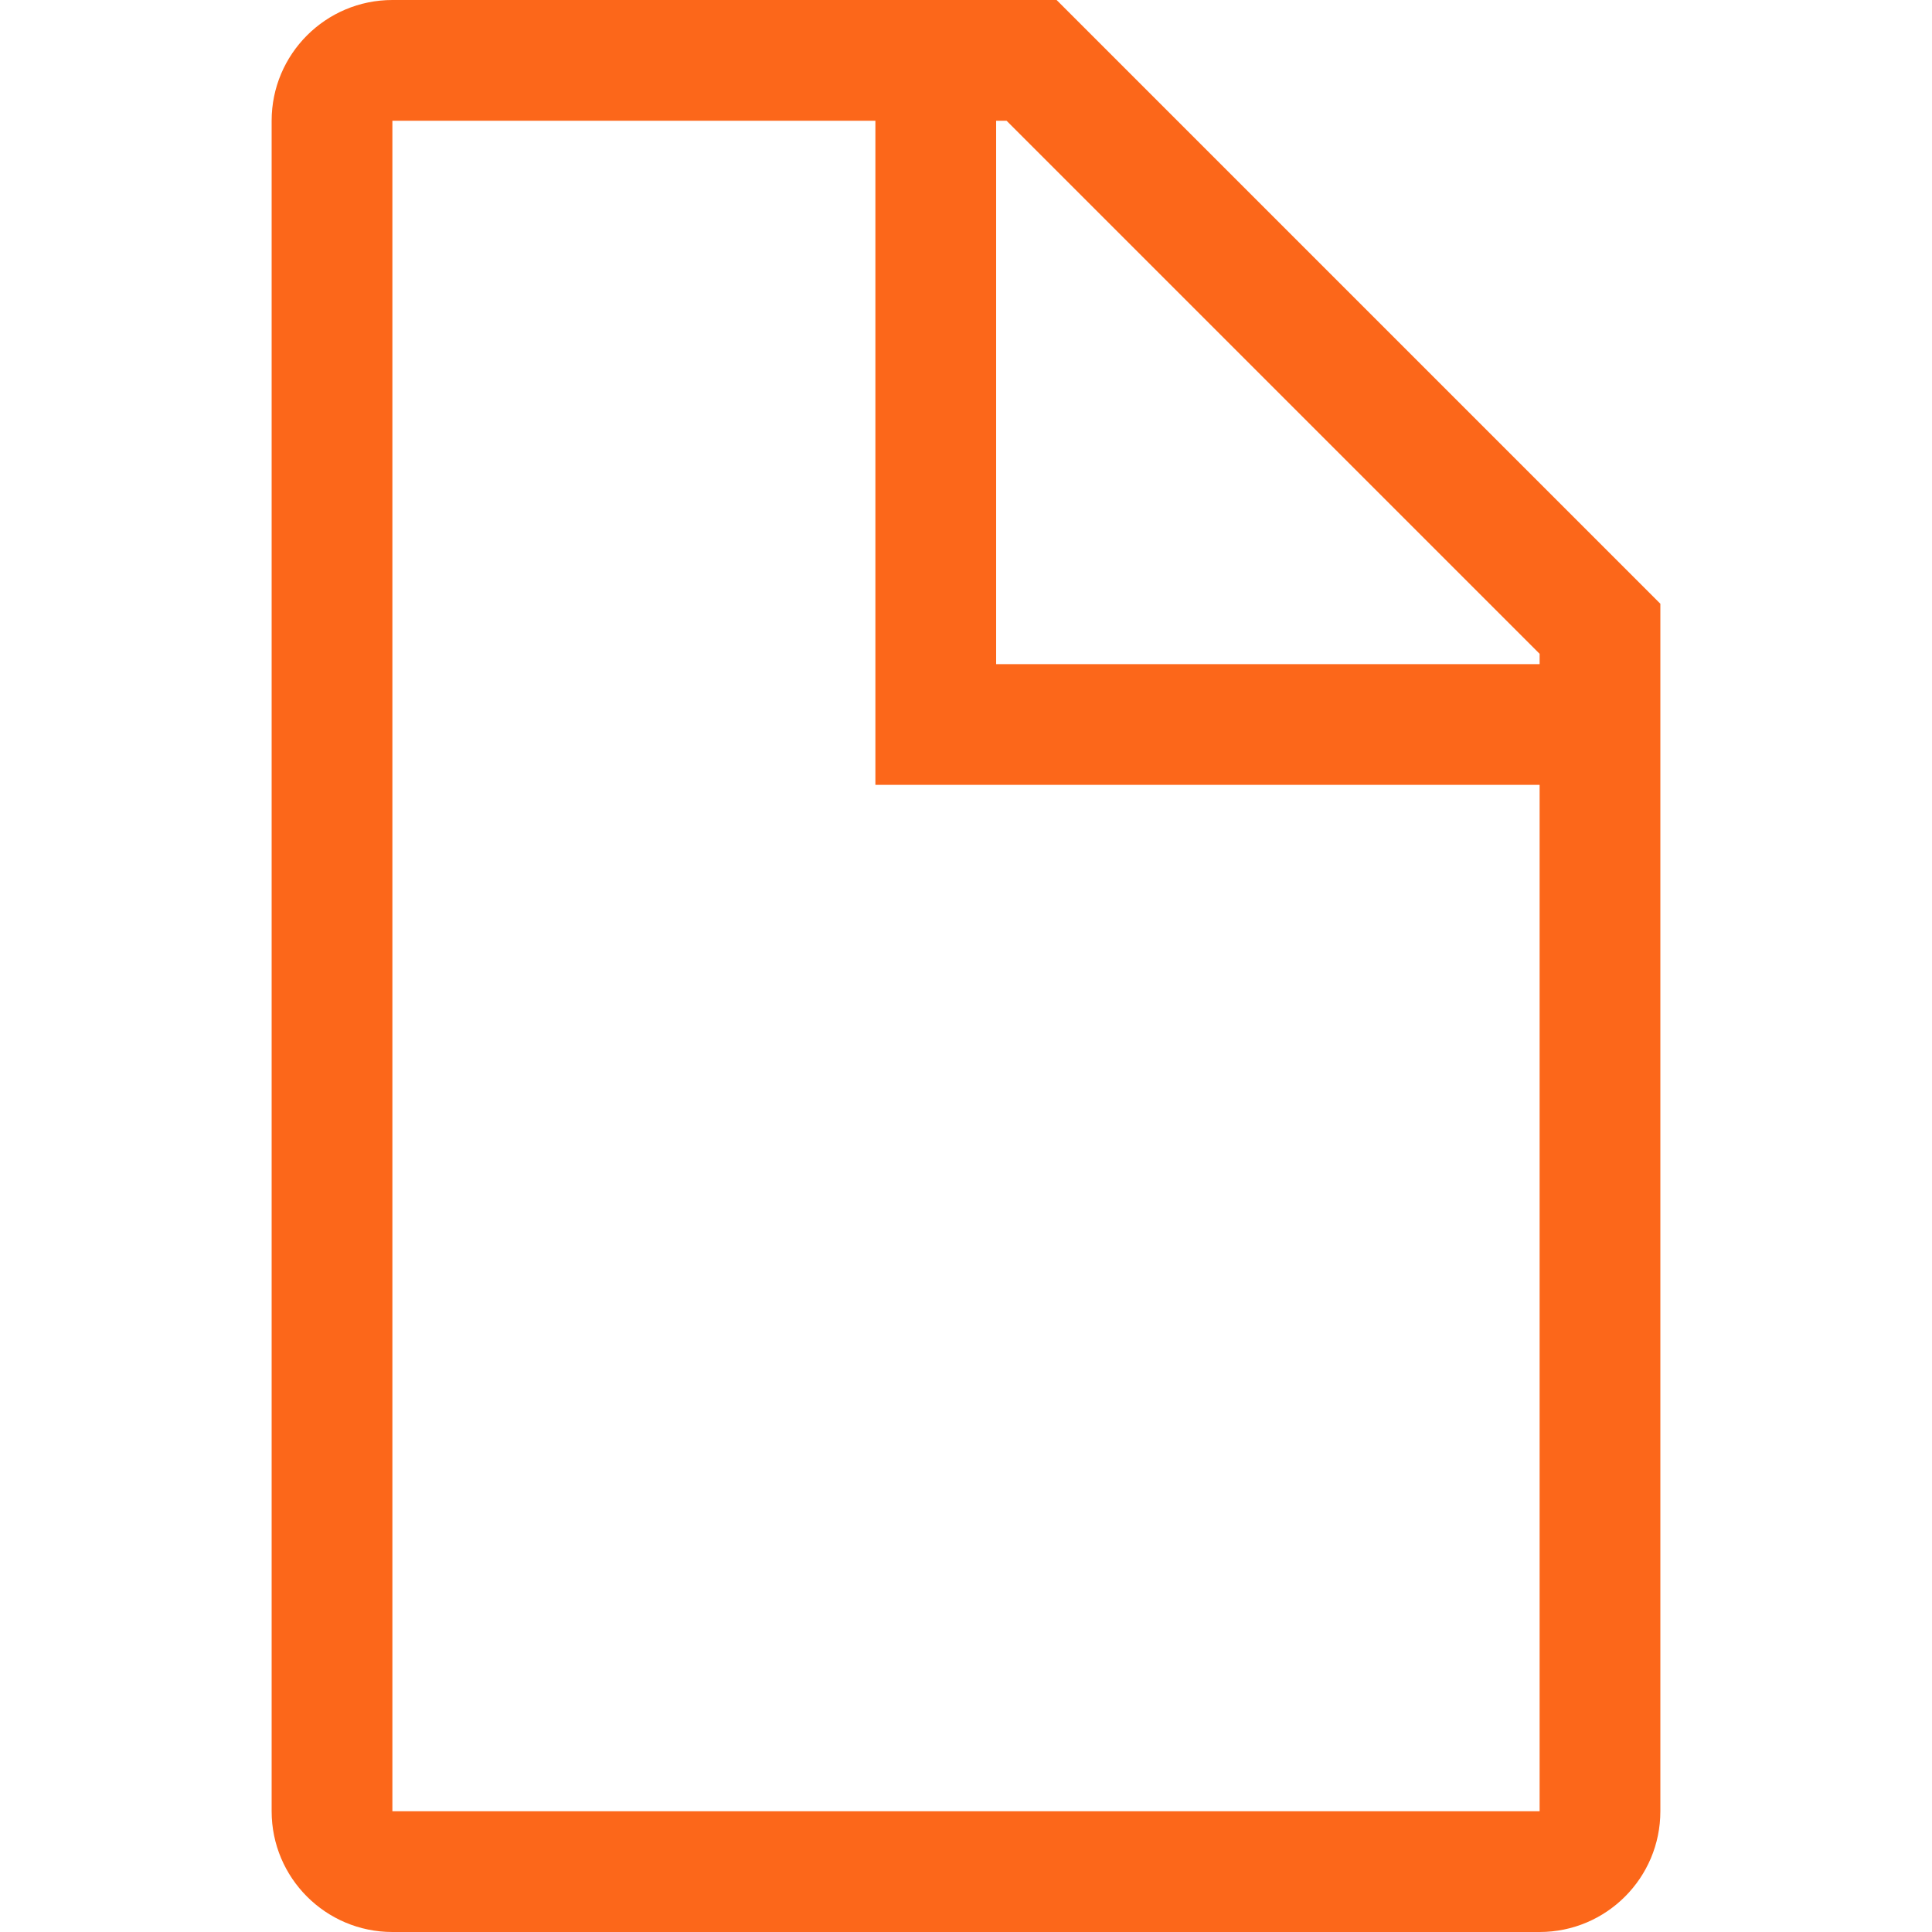
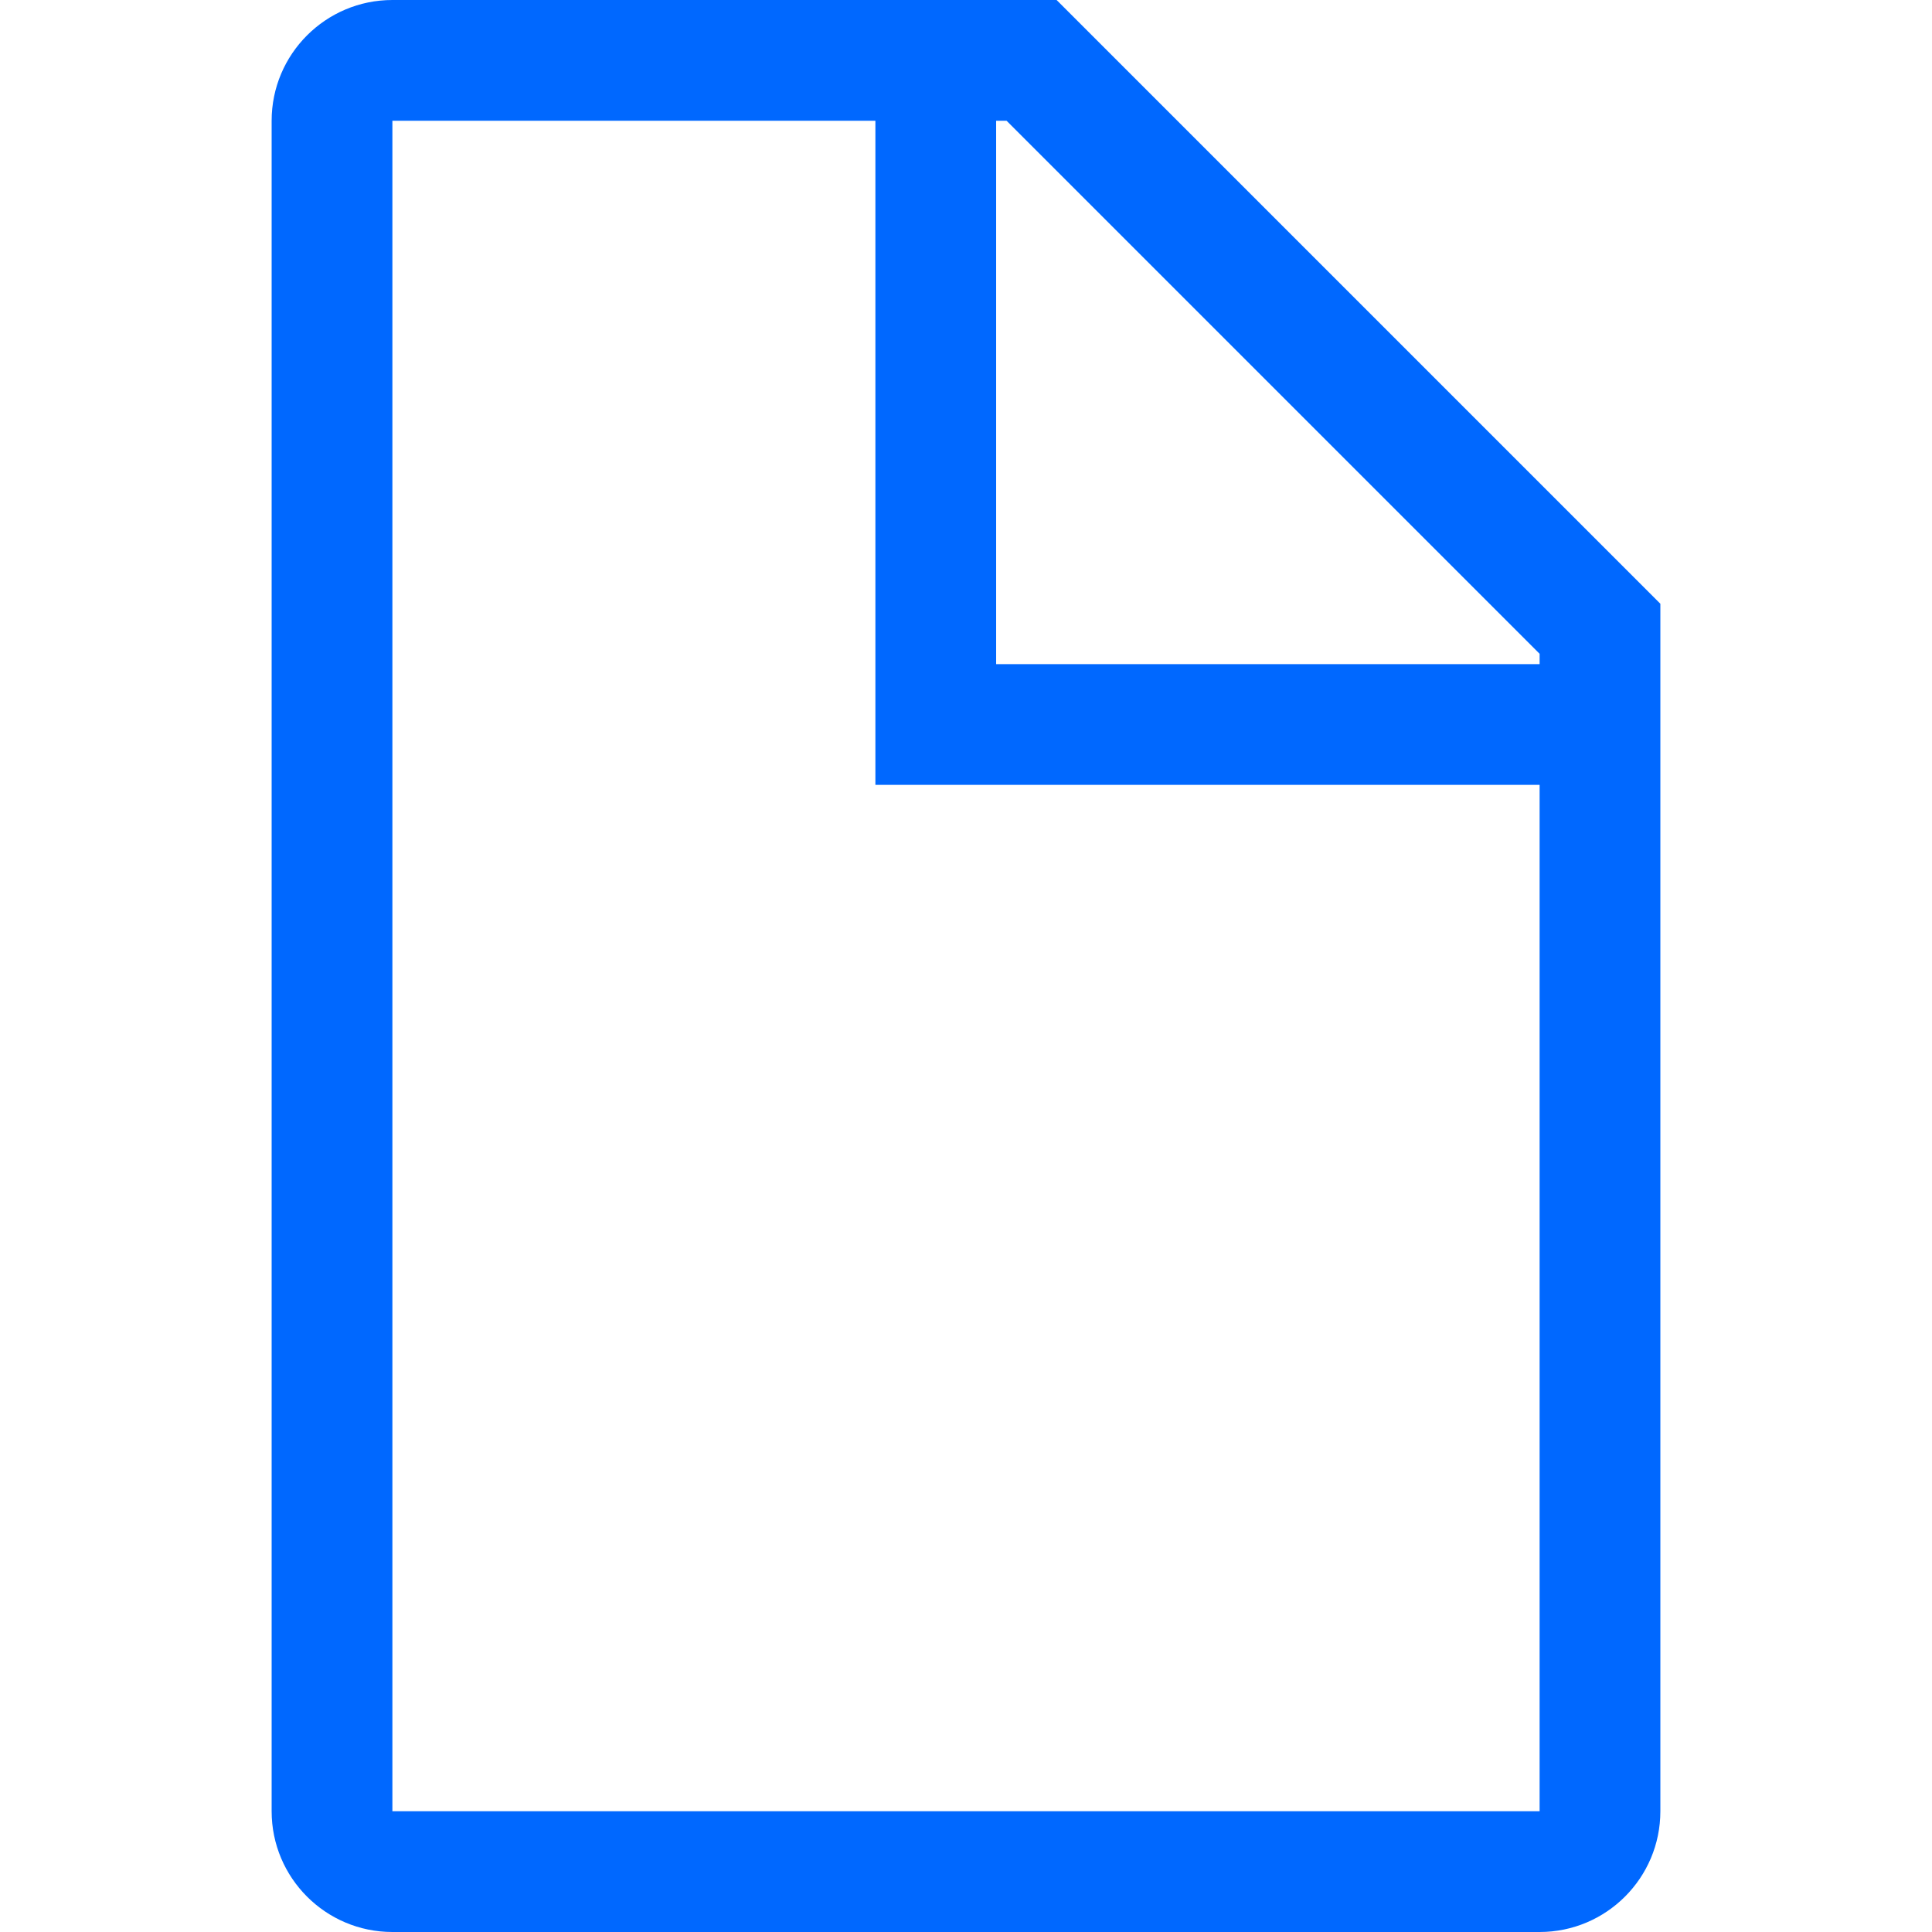
<svg xmlns="http://www.w3.org/2000/svg" width="20" height="20" viewBox="0 0 20 20" fill="none">
-   <path d="M10.938 0H4.062C3.372 0 2.812 0.56 2.812 1.25V18.75C2.812 19.44 3.372 20 4.062 20H15.938C16.628 20 17.188 19.44 17.188 18.75V6.25L10.938 0ZM15.938 6.768V6.875H10.312V1.25H10.42L15.938 6.768ZM4.062 18.75V1.25H9.062V8.125H15.938V18.75H4.062Z" fill="#FC671A" />
+   <path d="M10.938 0H4.062C3.372 0 2.812 0.56 2.812 1.25V18.75C2.812 19.44 3.372 20 4.062 20H15.938C16.628 20 17.188 19.44 17.188 18.75V6.25L10.938 0ZM15.938 6.768V6.875H10.312V1.25H10.42L15.938 6.768ZM4.062 18.75V1.25H9.062V8.125H15.938V18.75H4.062Z" fill="#0068FF" />
</svg>
